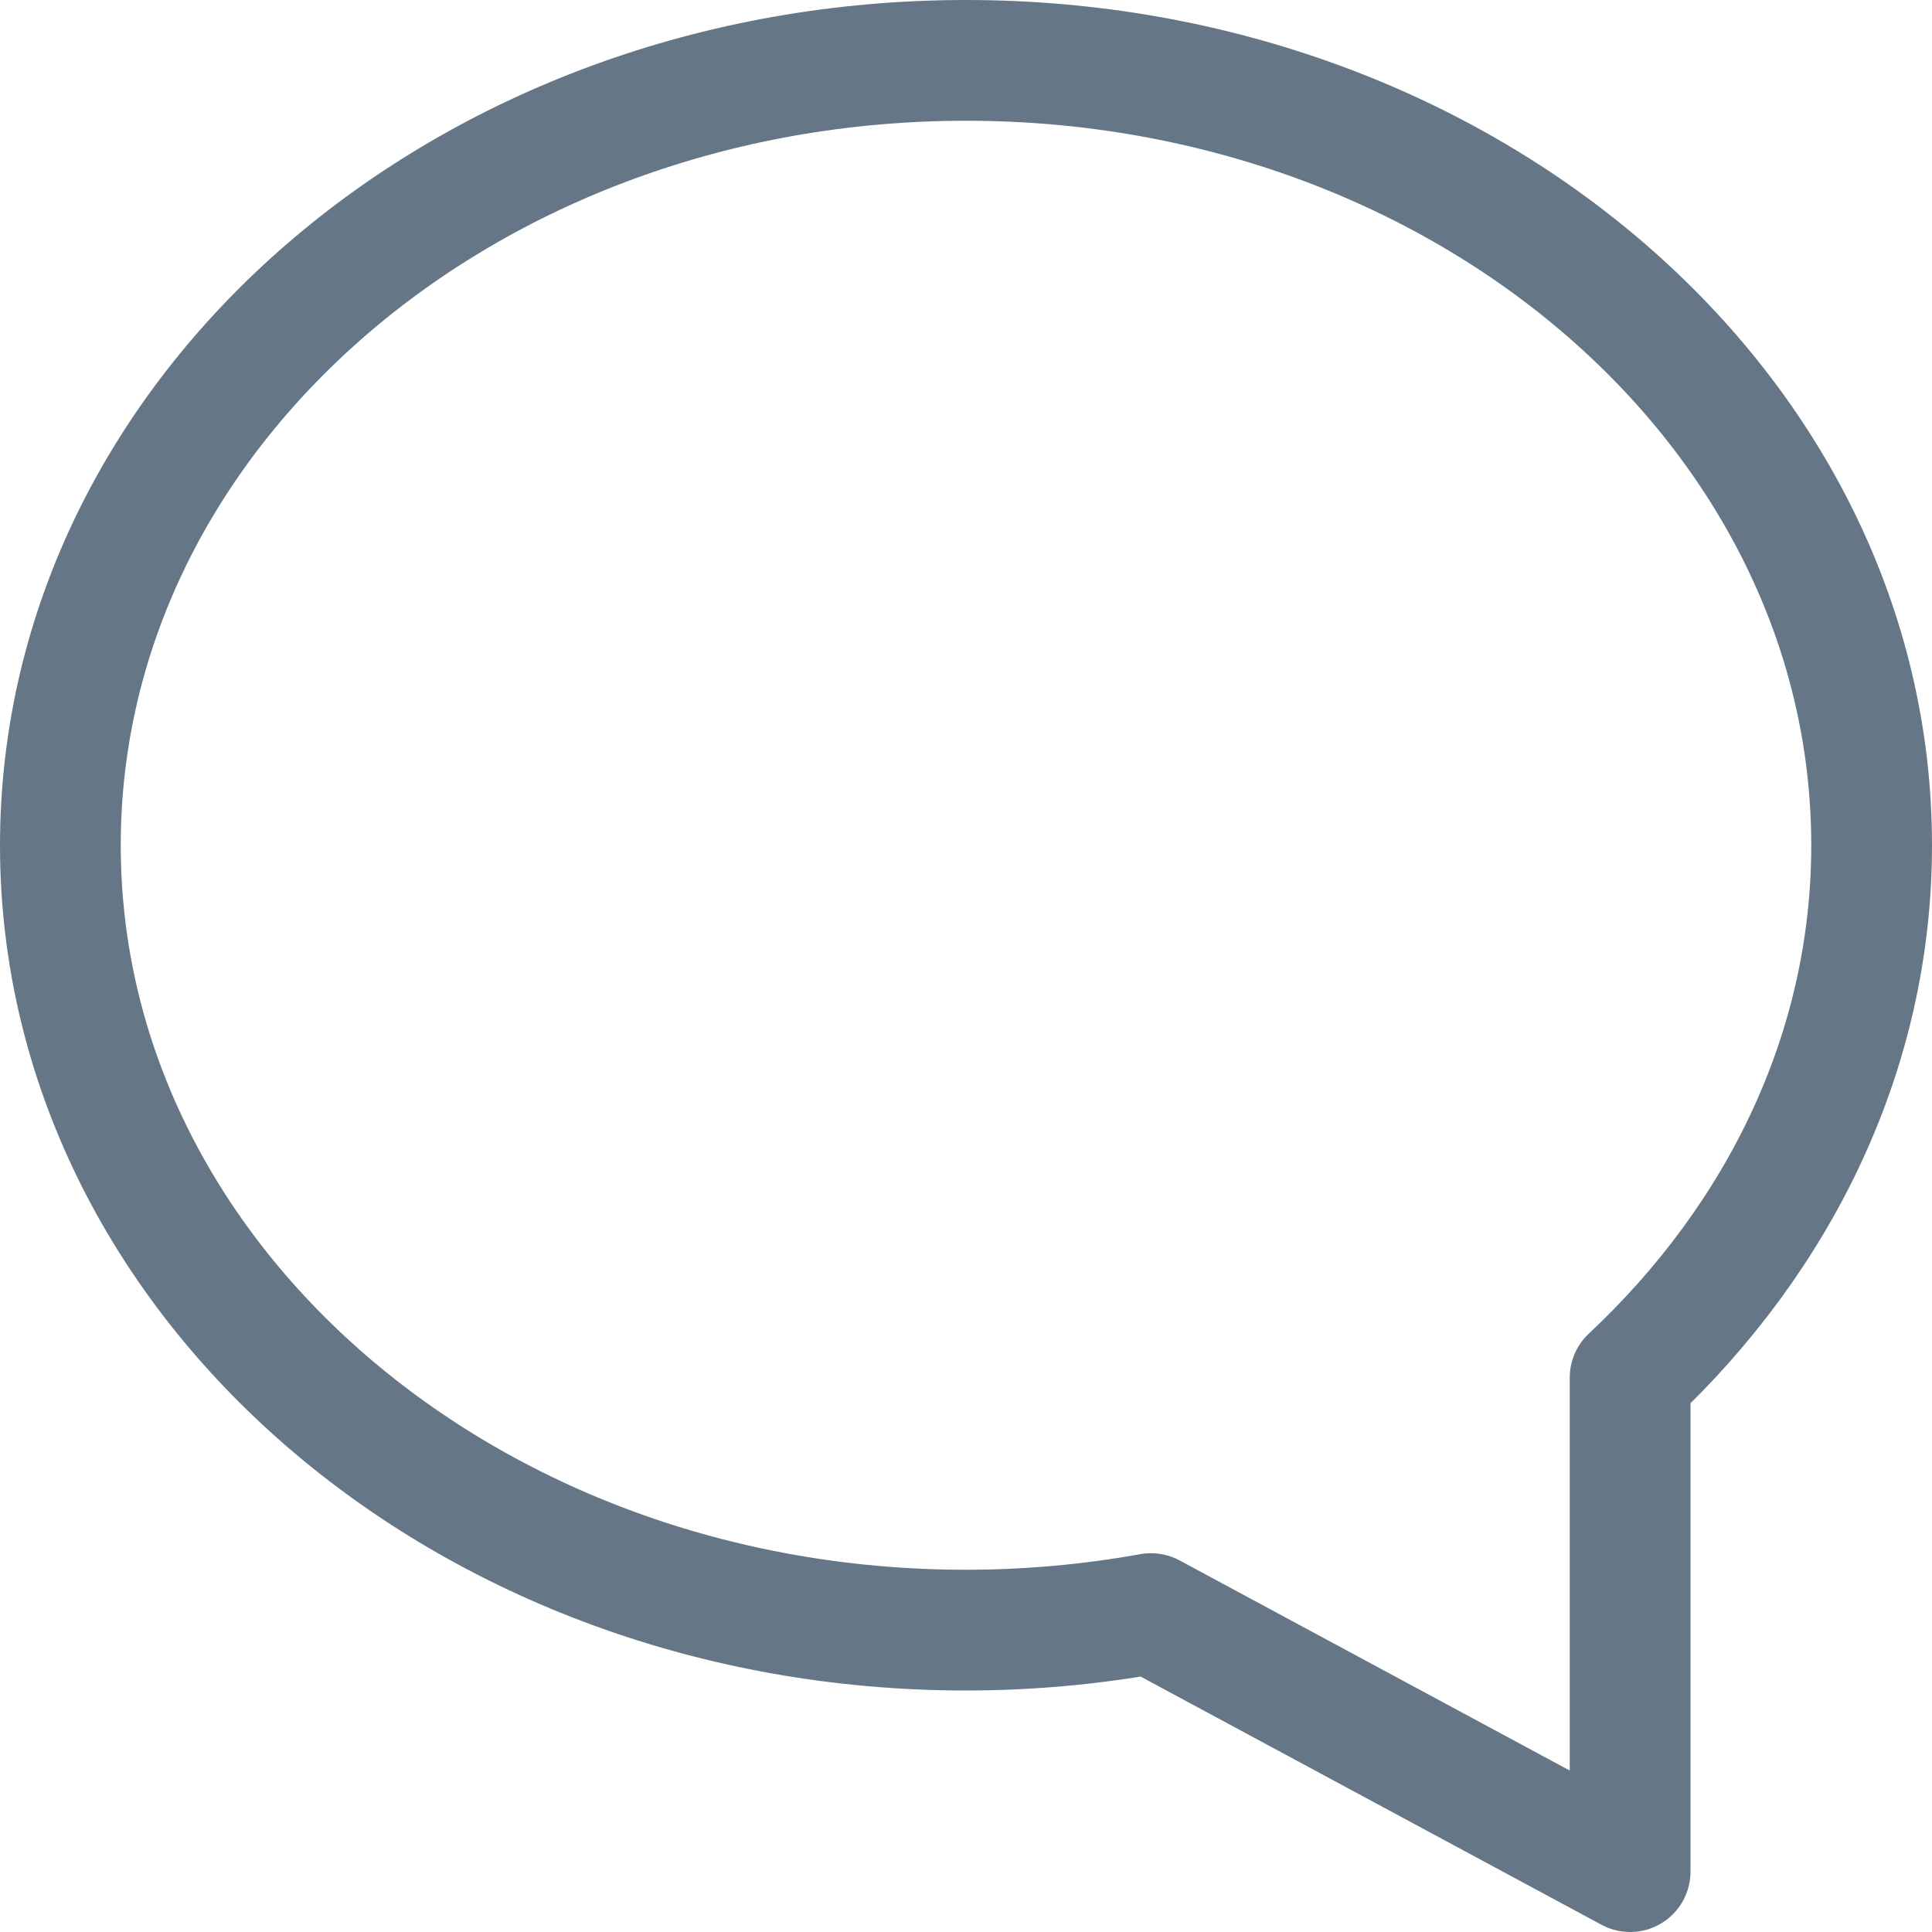
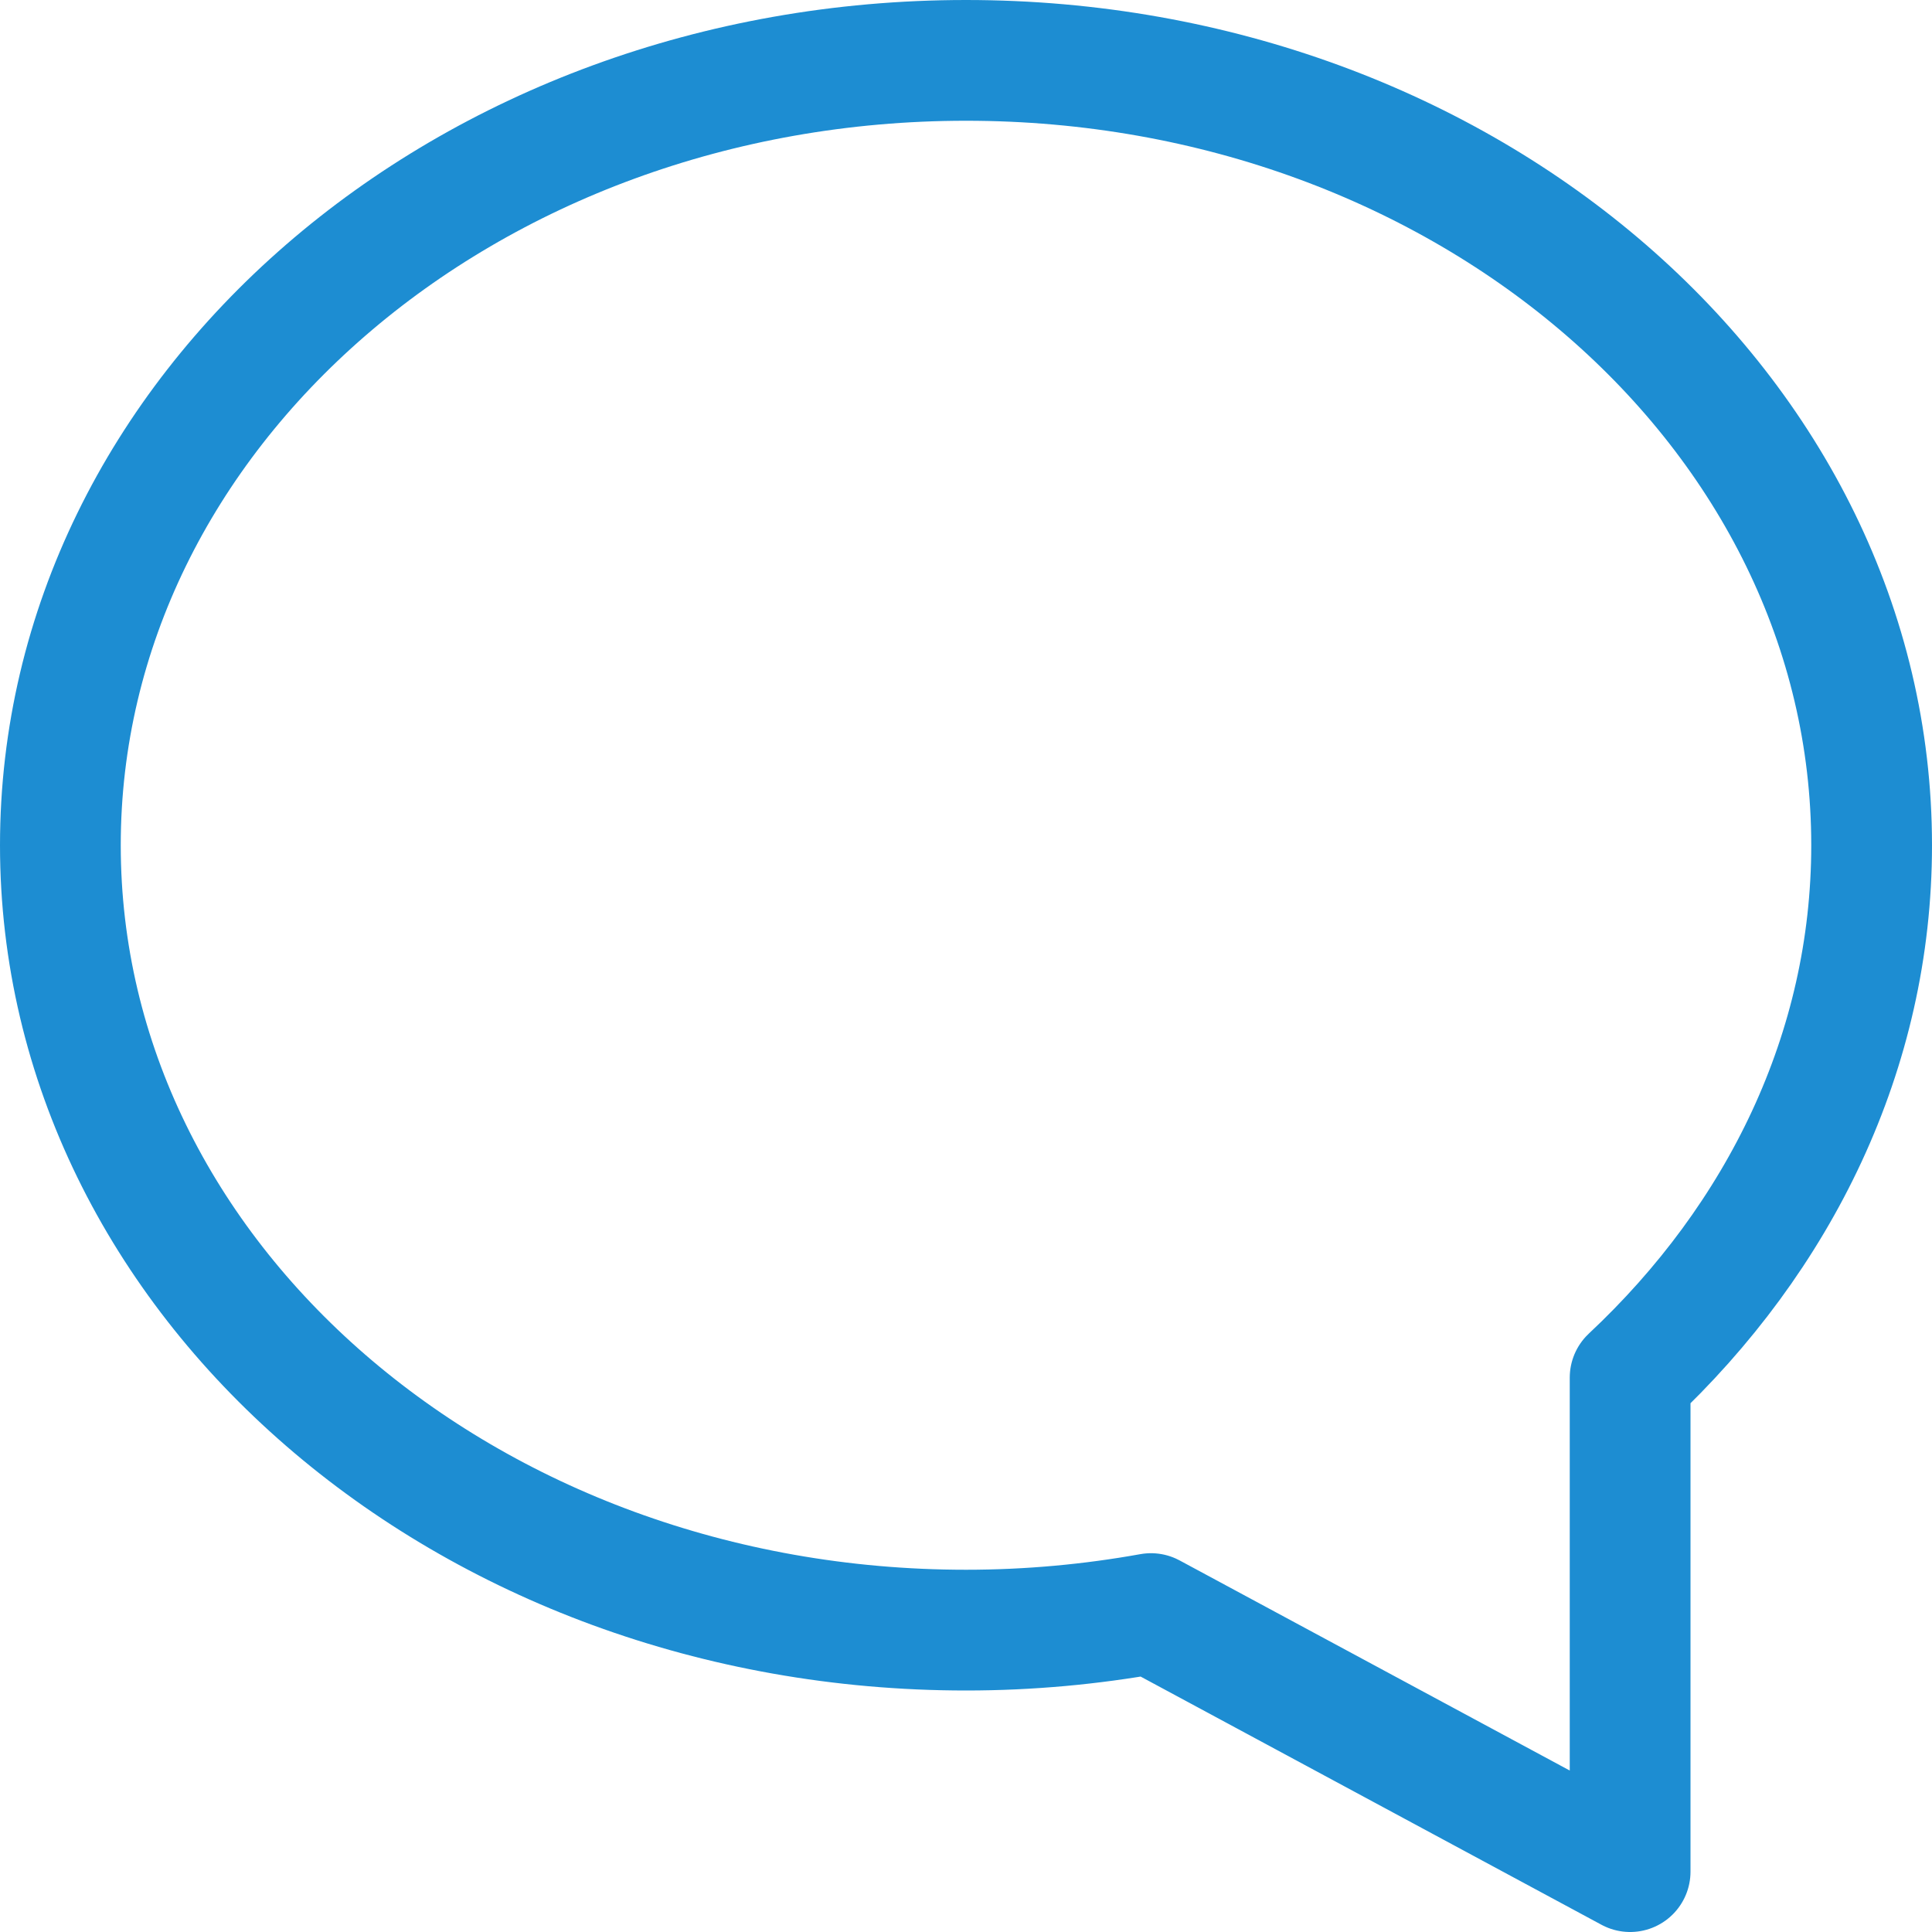
<svg xmlns="http://www.w3.org/2000/svg" width="16px" height="16px" viewBox="0 0 16 16" version="1.1">
  <defs />
  <g id="Symbols" stroke="none" stroke-width="1" fill="none" fill-rule="evenodd" stroke-linecap="round" stroke-linejoin="round">
-     <g id="twitter/retweet" transform="translate(-70, -95)" stroke="#657786">
+     <g id="twitter/retweet" transform="translate(-70, -95)" stroke="#1d8dd2">
      <g id="Tweet">
        <g id="Content" transform="translate(68, 20)">
          <g id="Info-tweet" transform="translate(2, 75)">
            <g id="chat-round">
              <path d="M15.5,7 C15.5,3.41 12.142,0.5 8,0.5 C3.858,0.5 0.5,3.41 0.5,7 C0.5,10.59 3.858,13.5 8,13.5 C8.525,13.5 9.037,13.452 9.532,13.363 L13.5,15.5 L13.5,11.409 C14.738,10.25 15.5,8.704 15.5,7 Z" id="Shape" />
            </g>
          </g>
        </g>
      </g>
    </g>
  </g>
</svg>
